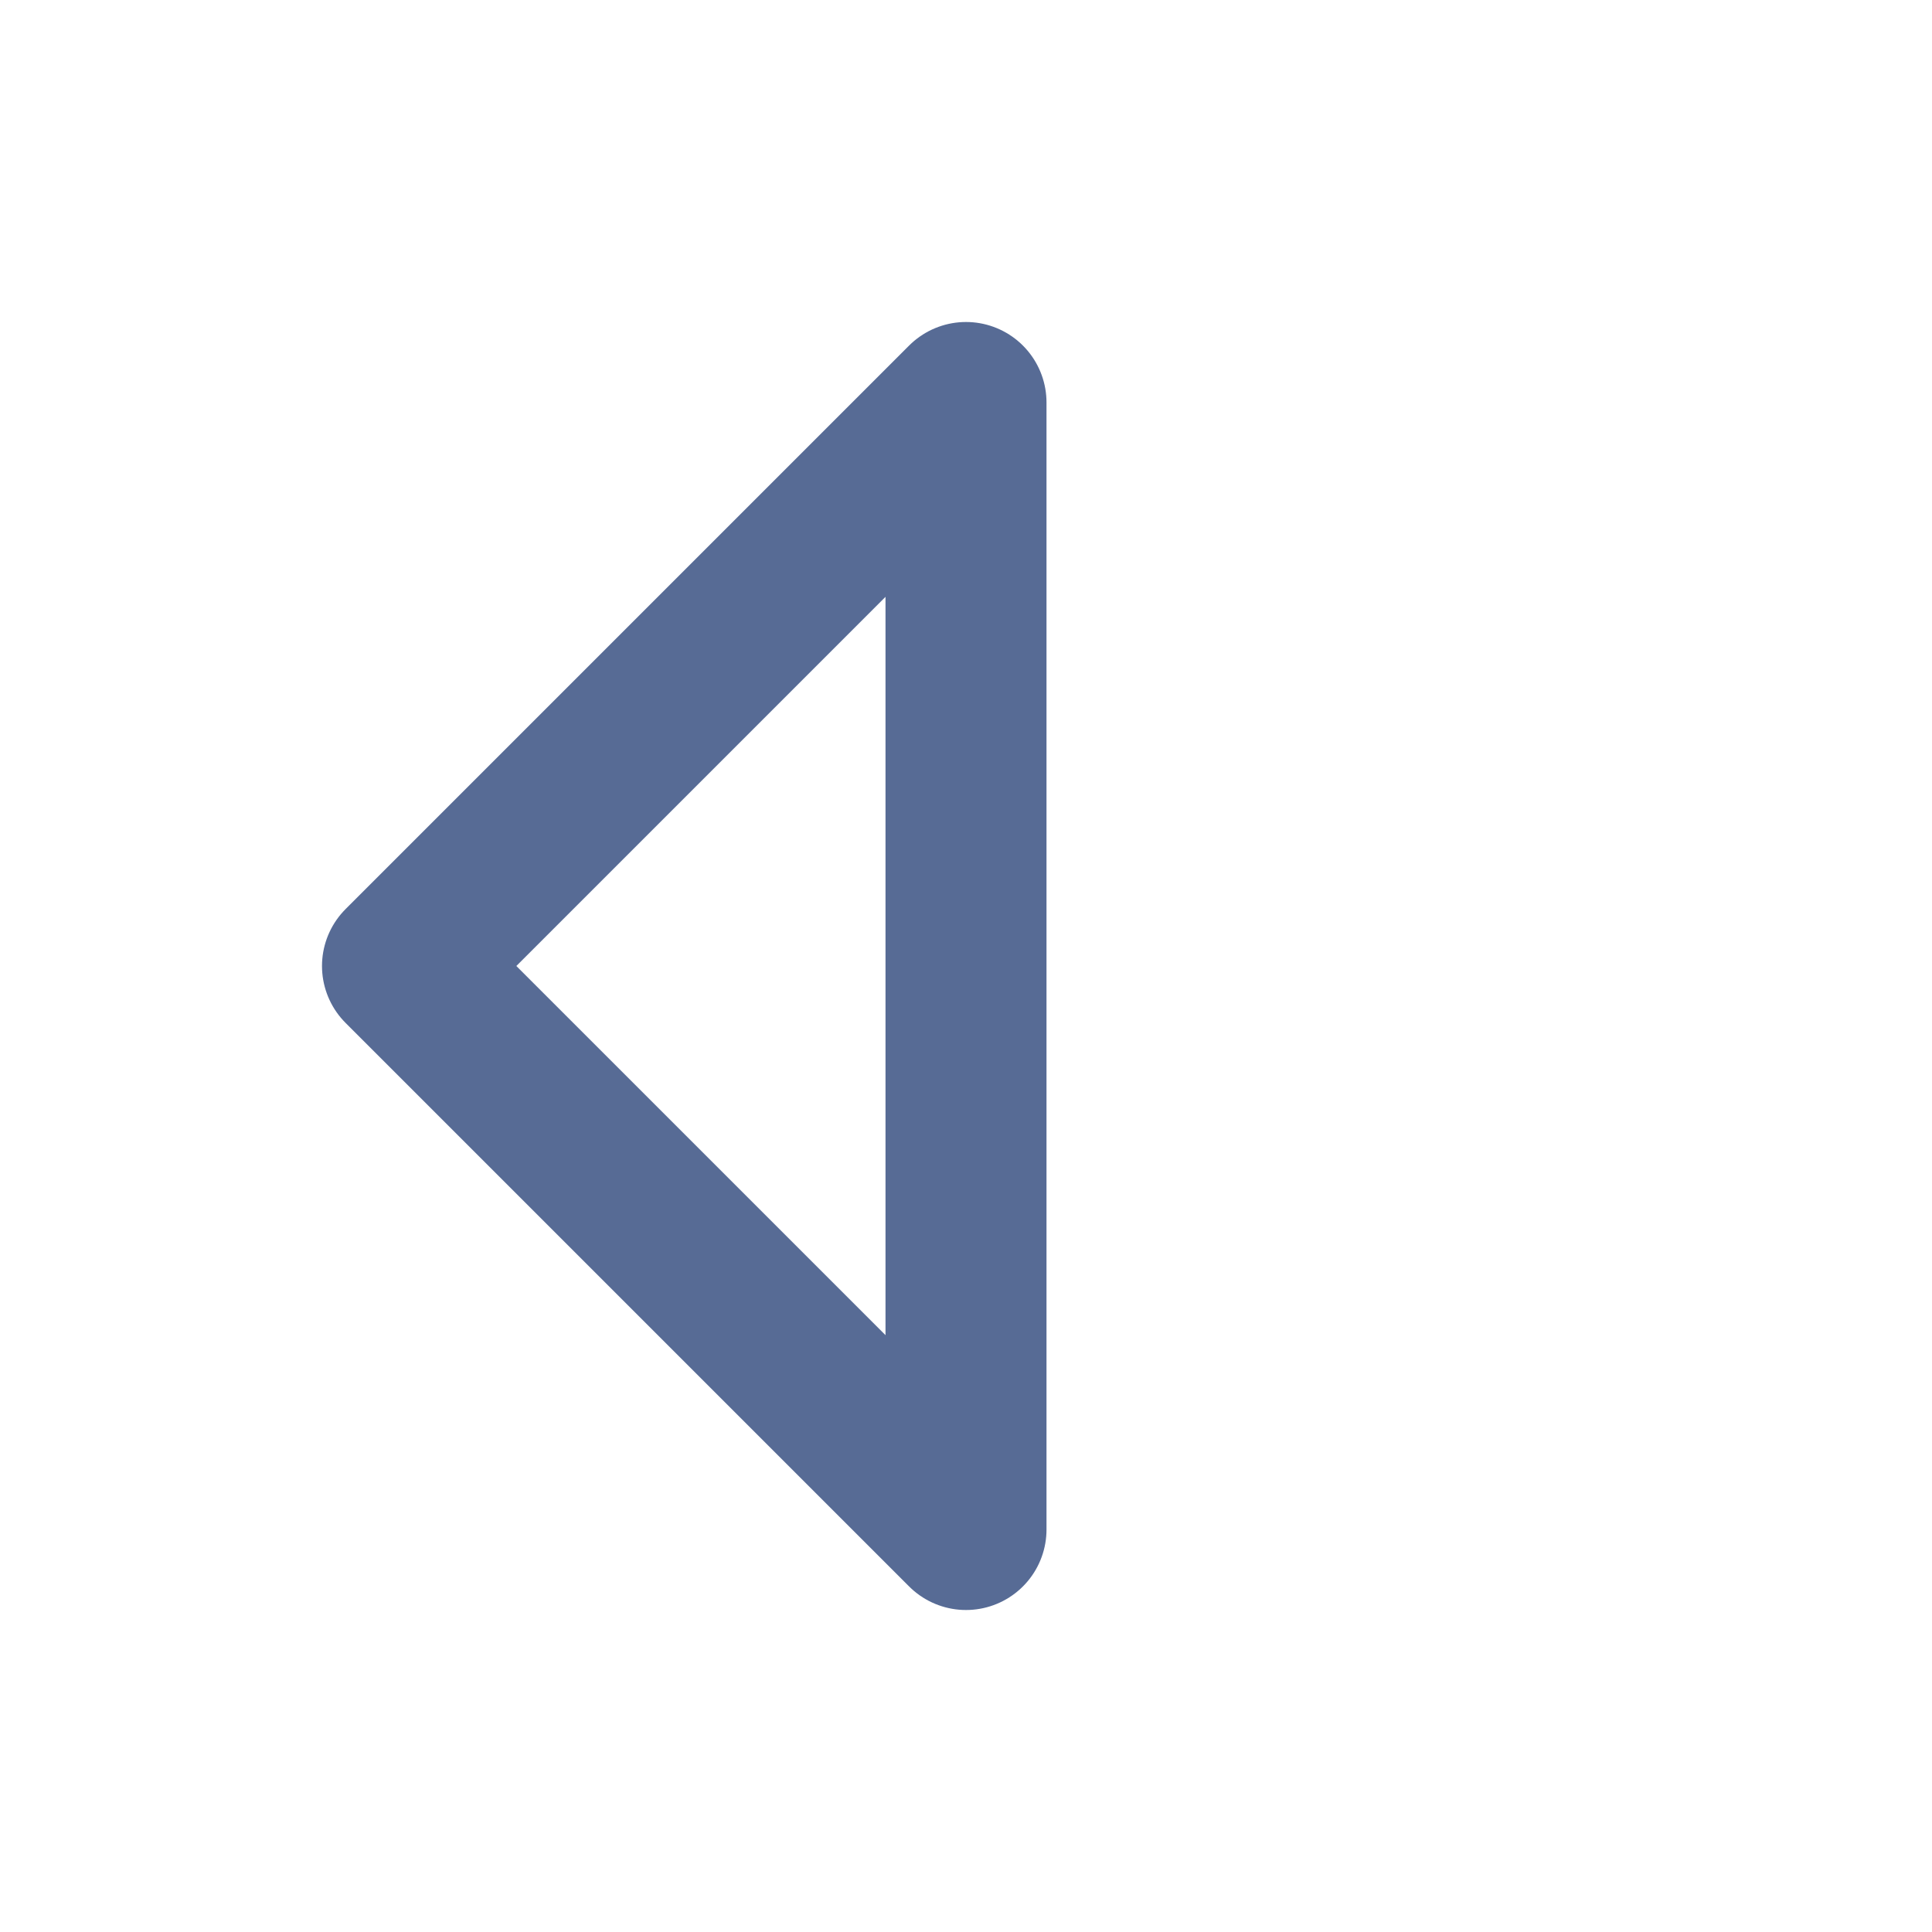
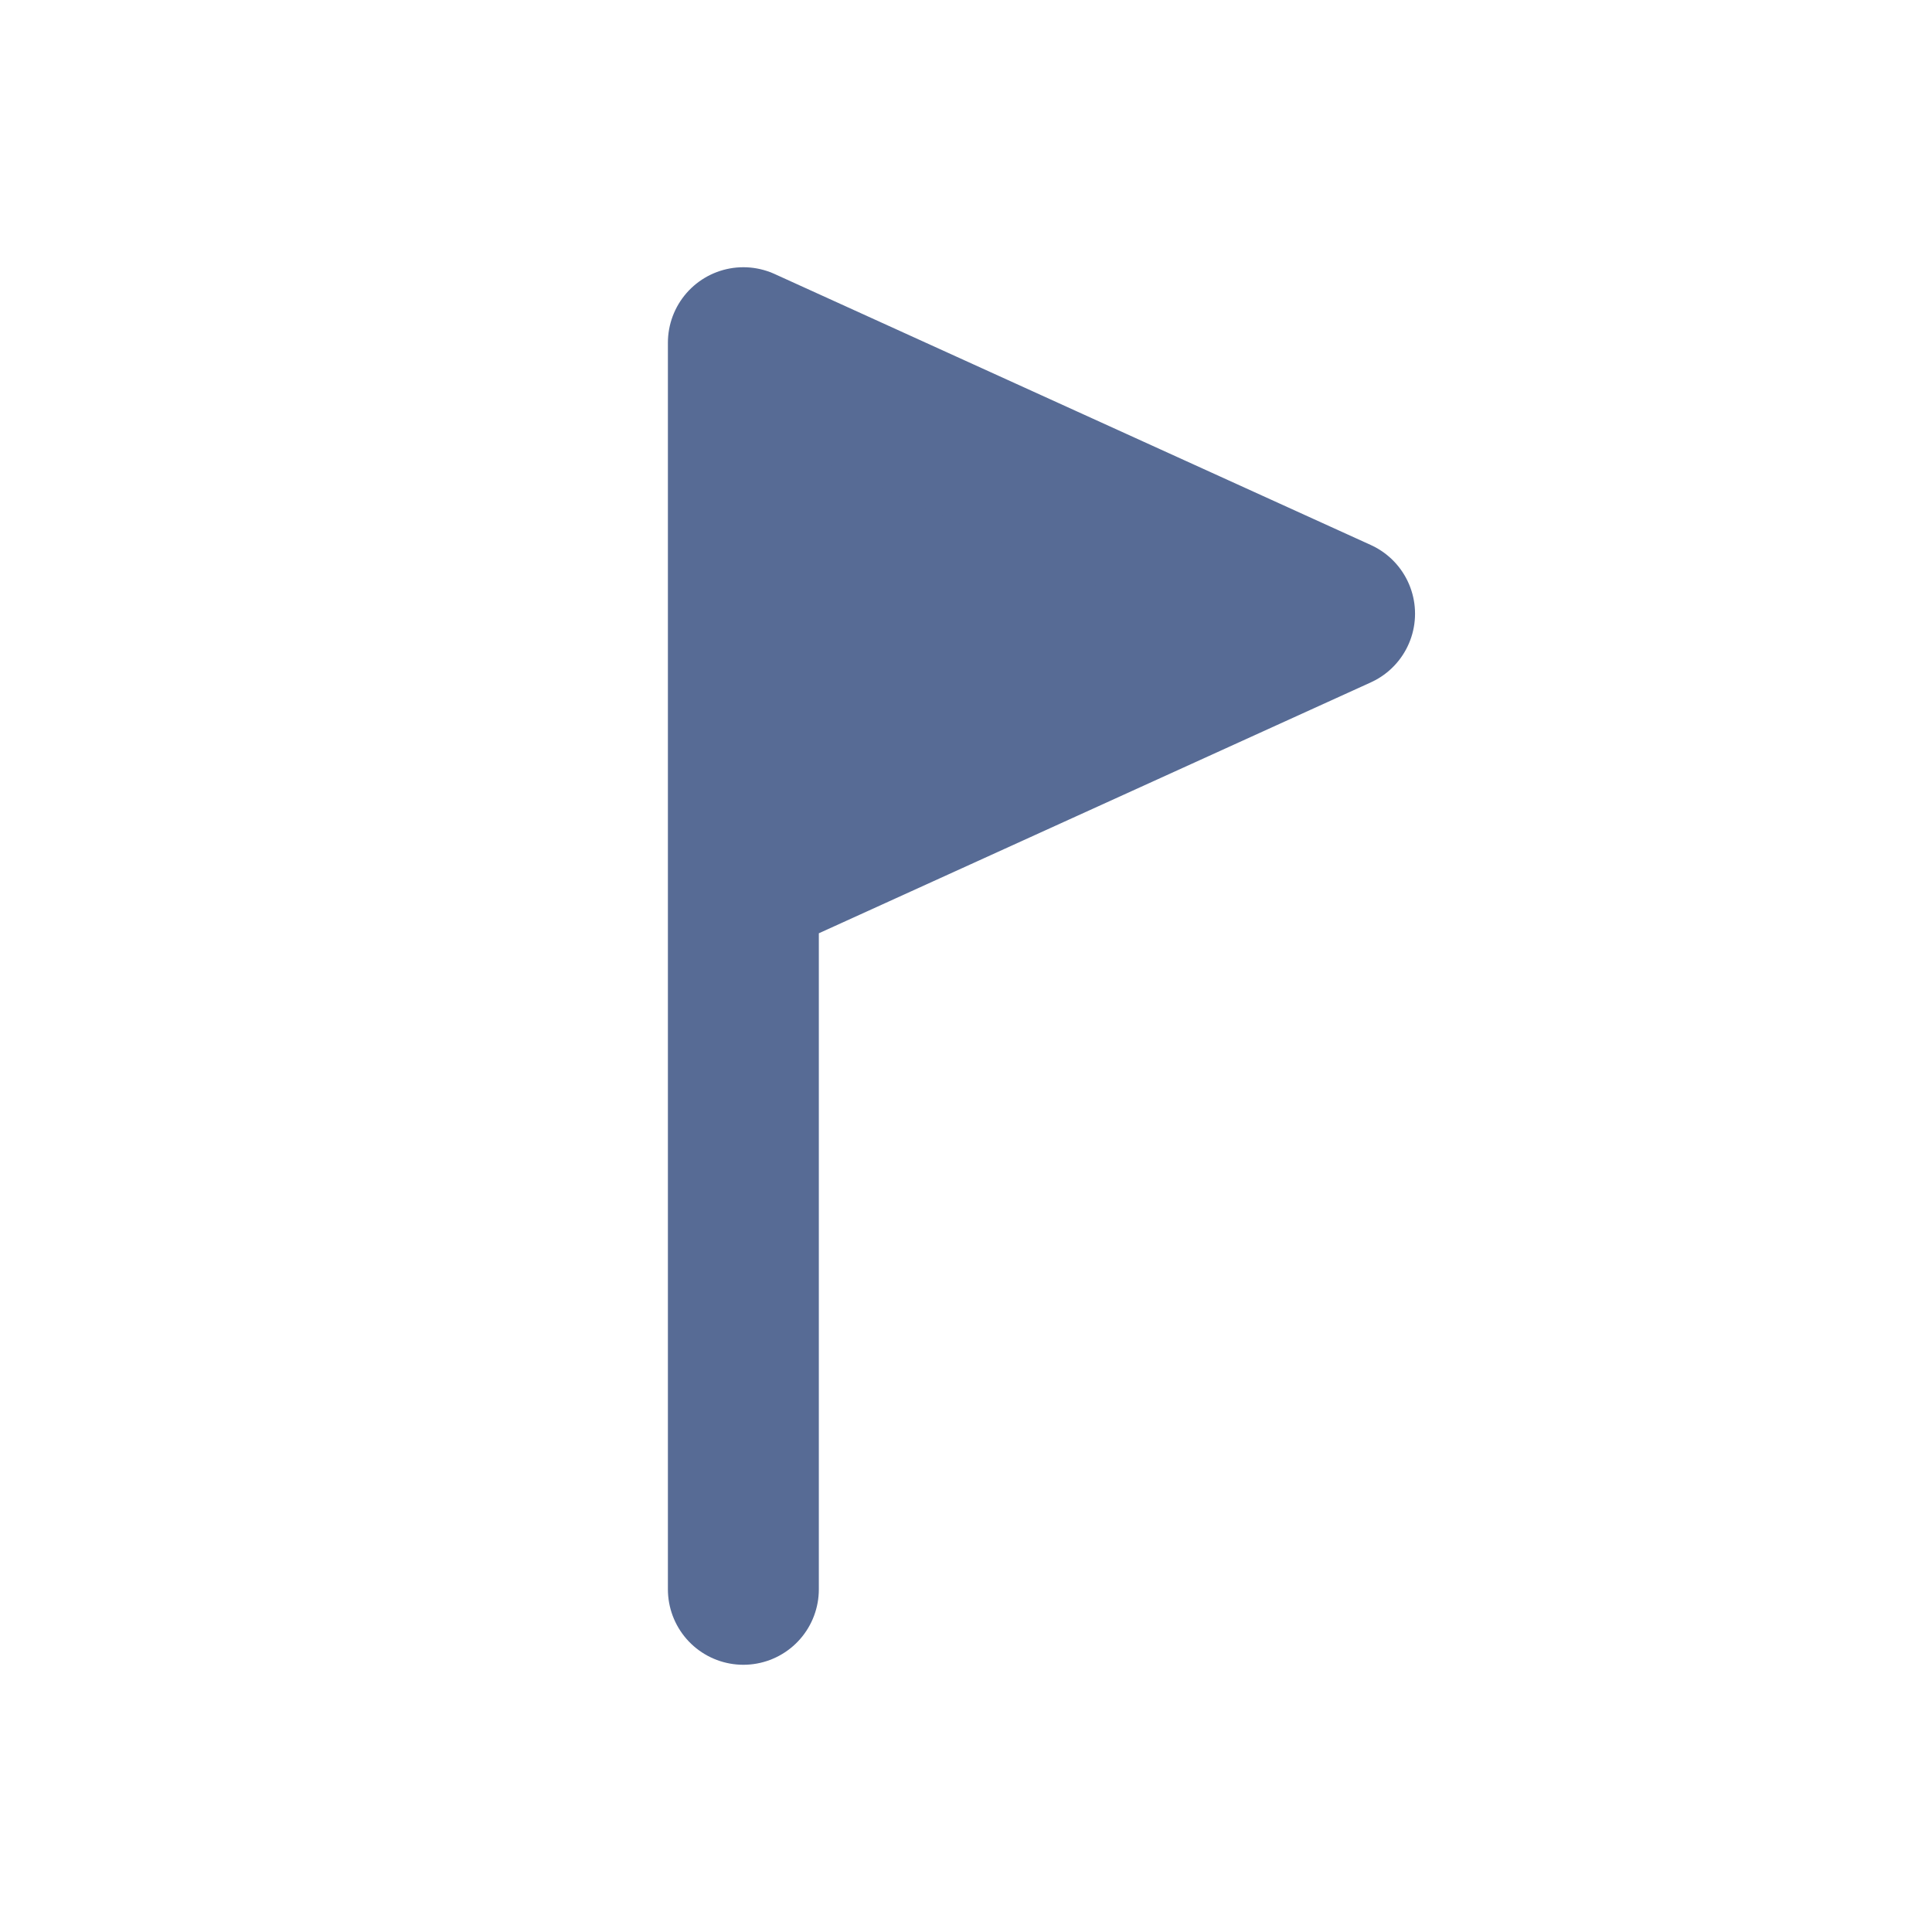
- <svg xmlns="http://www.w3.org/2000/svg" width="18" height="18" viewBox="0 0 24 24" fill="none" stroke="#576b95" stroke-width="2" stroke-linecap="round" stroke-linejoin="round">
-   <polyline points="12 5 12 19 5 12 12 5" />
+ <svg xmlns="http://www.w3.org/2000/svg" version="1.1" baseProfile="full" width="20" height="20" viewBox="0 0 256 256">
+   <path d="m98.5,210.591l0,-165.182l79,35.909l-79,35.909" stroke-linejoin="round" stroke-linecap="round" stroke-width="20" fill="#576b95" stroke="#576b95" />
</svg>
